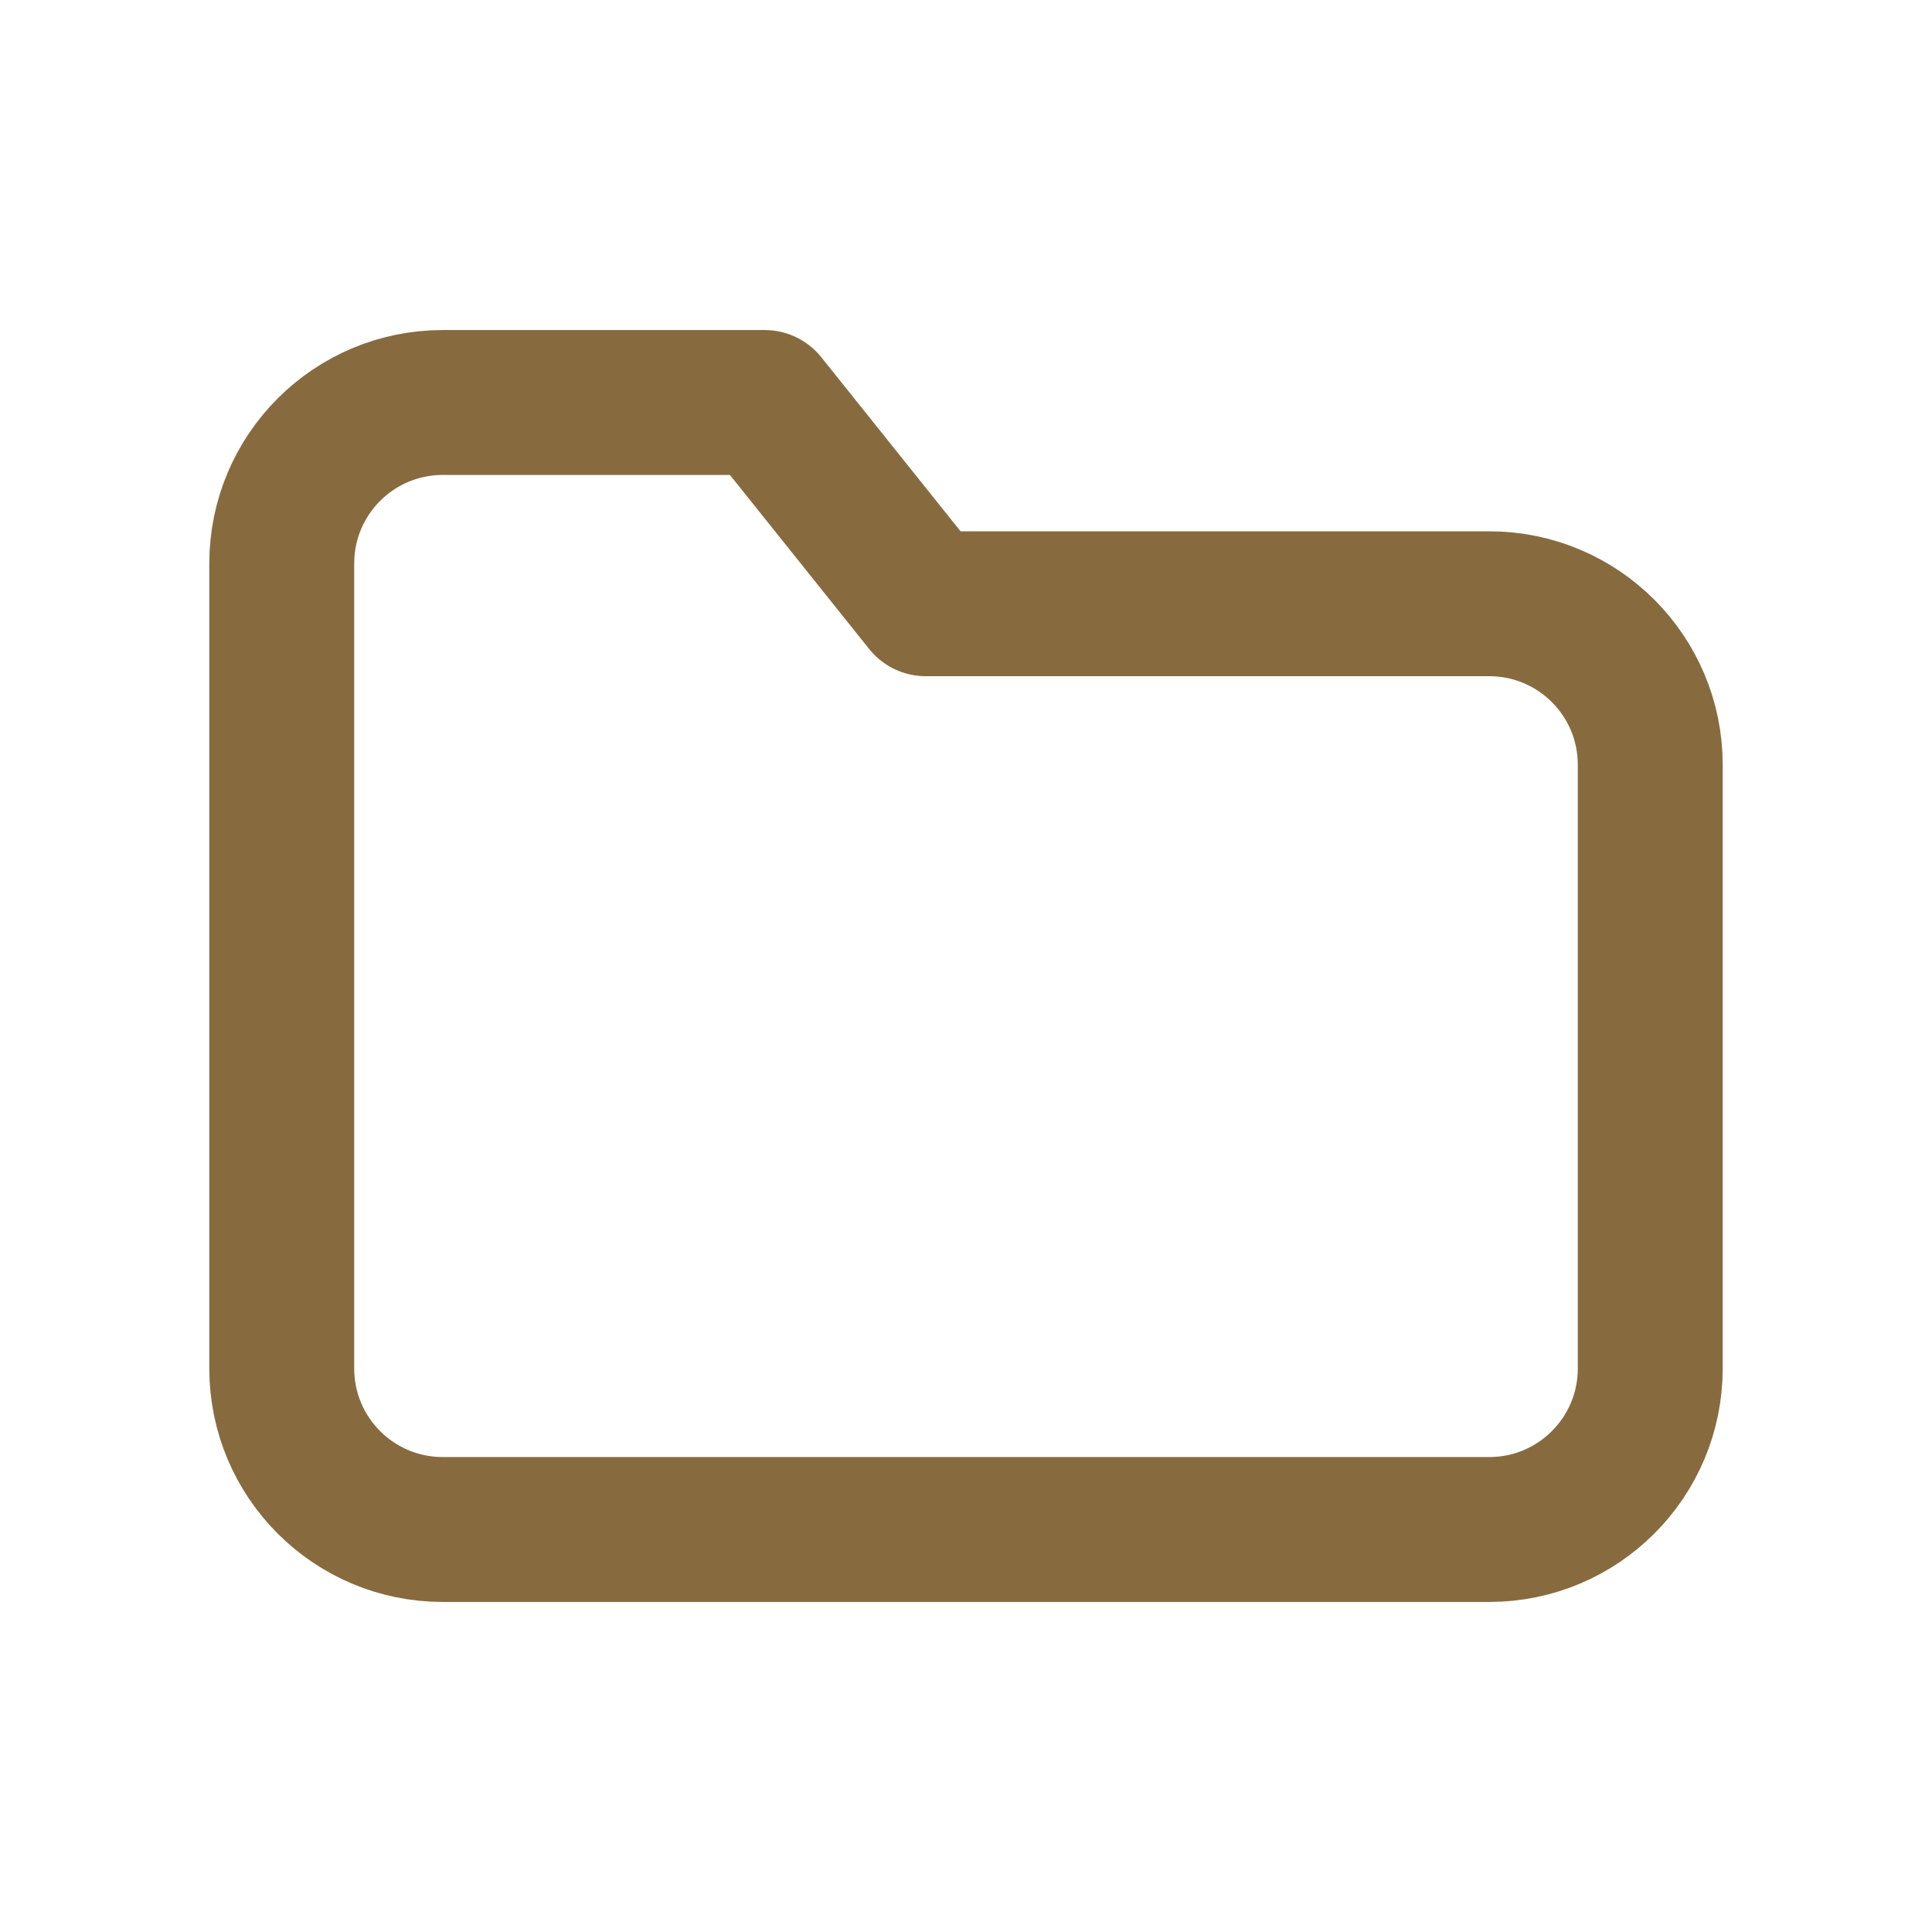
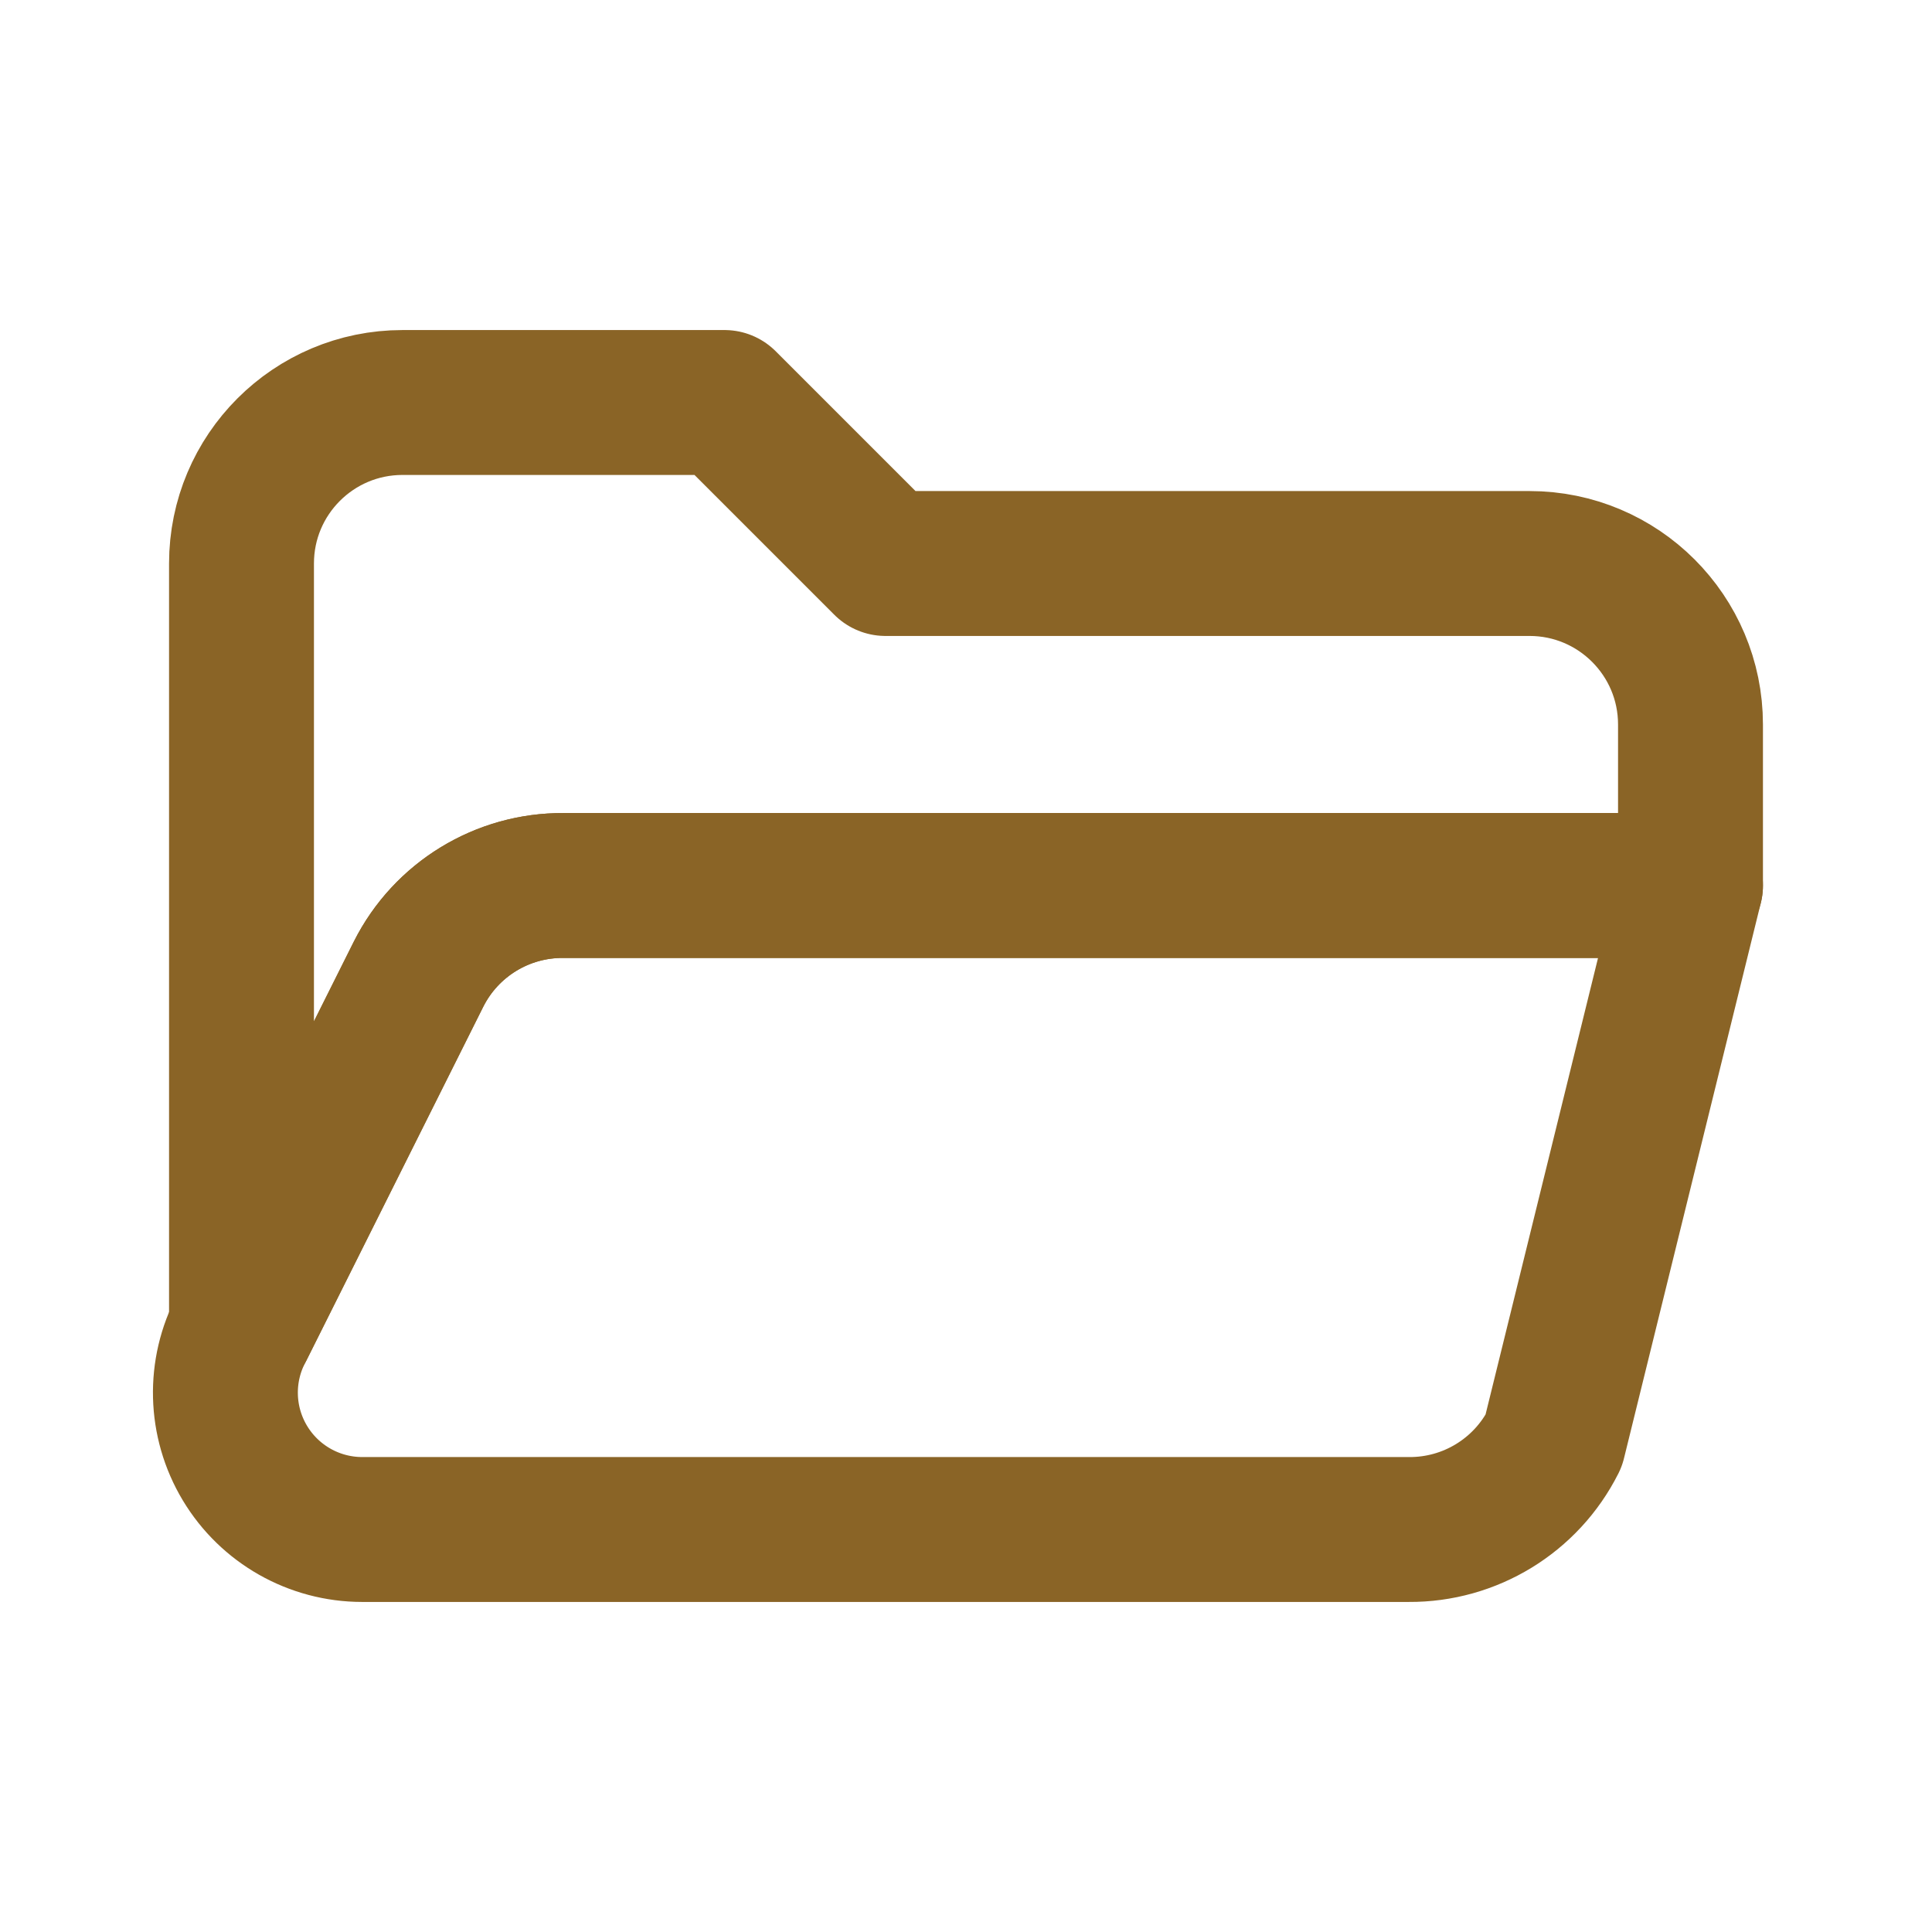
- <svg xmlns="http://www.w3.org/2000/svg" viewBox="0 0 24 24" fill="none" stroke="#876b3f" stroke-width="1.8" stroke-linecap="round" stroke-linejoin="round">
-   <path d="M3.5 7a2 2 0 0 1 2-2h4l2 2.5h7a2 2 0 0 1 2 2V17a2 2 0 0 1-2 2h-13a2 2 0 0 1-2-2V7z" />
+ <svg xmlns="http://www.w3.org/2000/svg" viewBox="0 0 24 24" fill="none" stroke="#8A6426" stroke-width="1.8" stroke-linecap="round" stroke-linejoin="round">
+   <path d="M3 7a2 2 0 0 1 2-2h4l2 2h8a2 2 0 0 1 2 2v2H7a2 2 0 0 0-1.8 1.1L3 16.5z" />
+   <path d="M21 11H7a2 2 0 0 0-1.8 1.1L3 16.5A1.7 1.7 0 0 0 4.5 19h13a2 2 0 0 0 1.8-1.1z" />
</svg>
